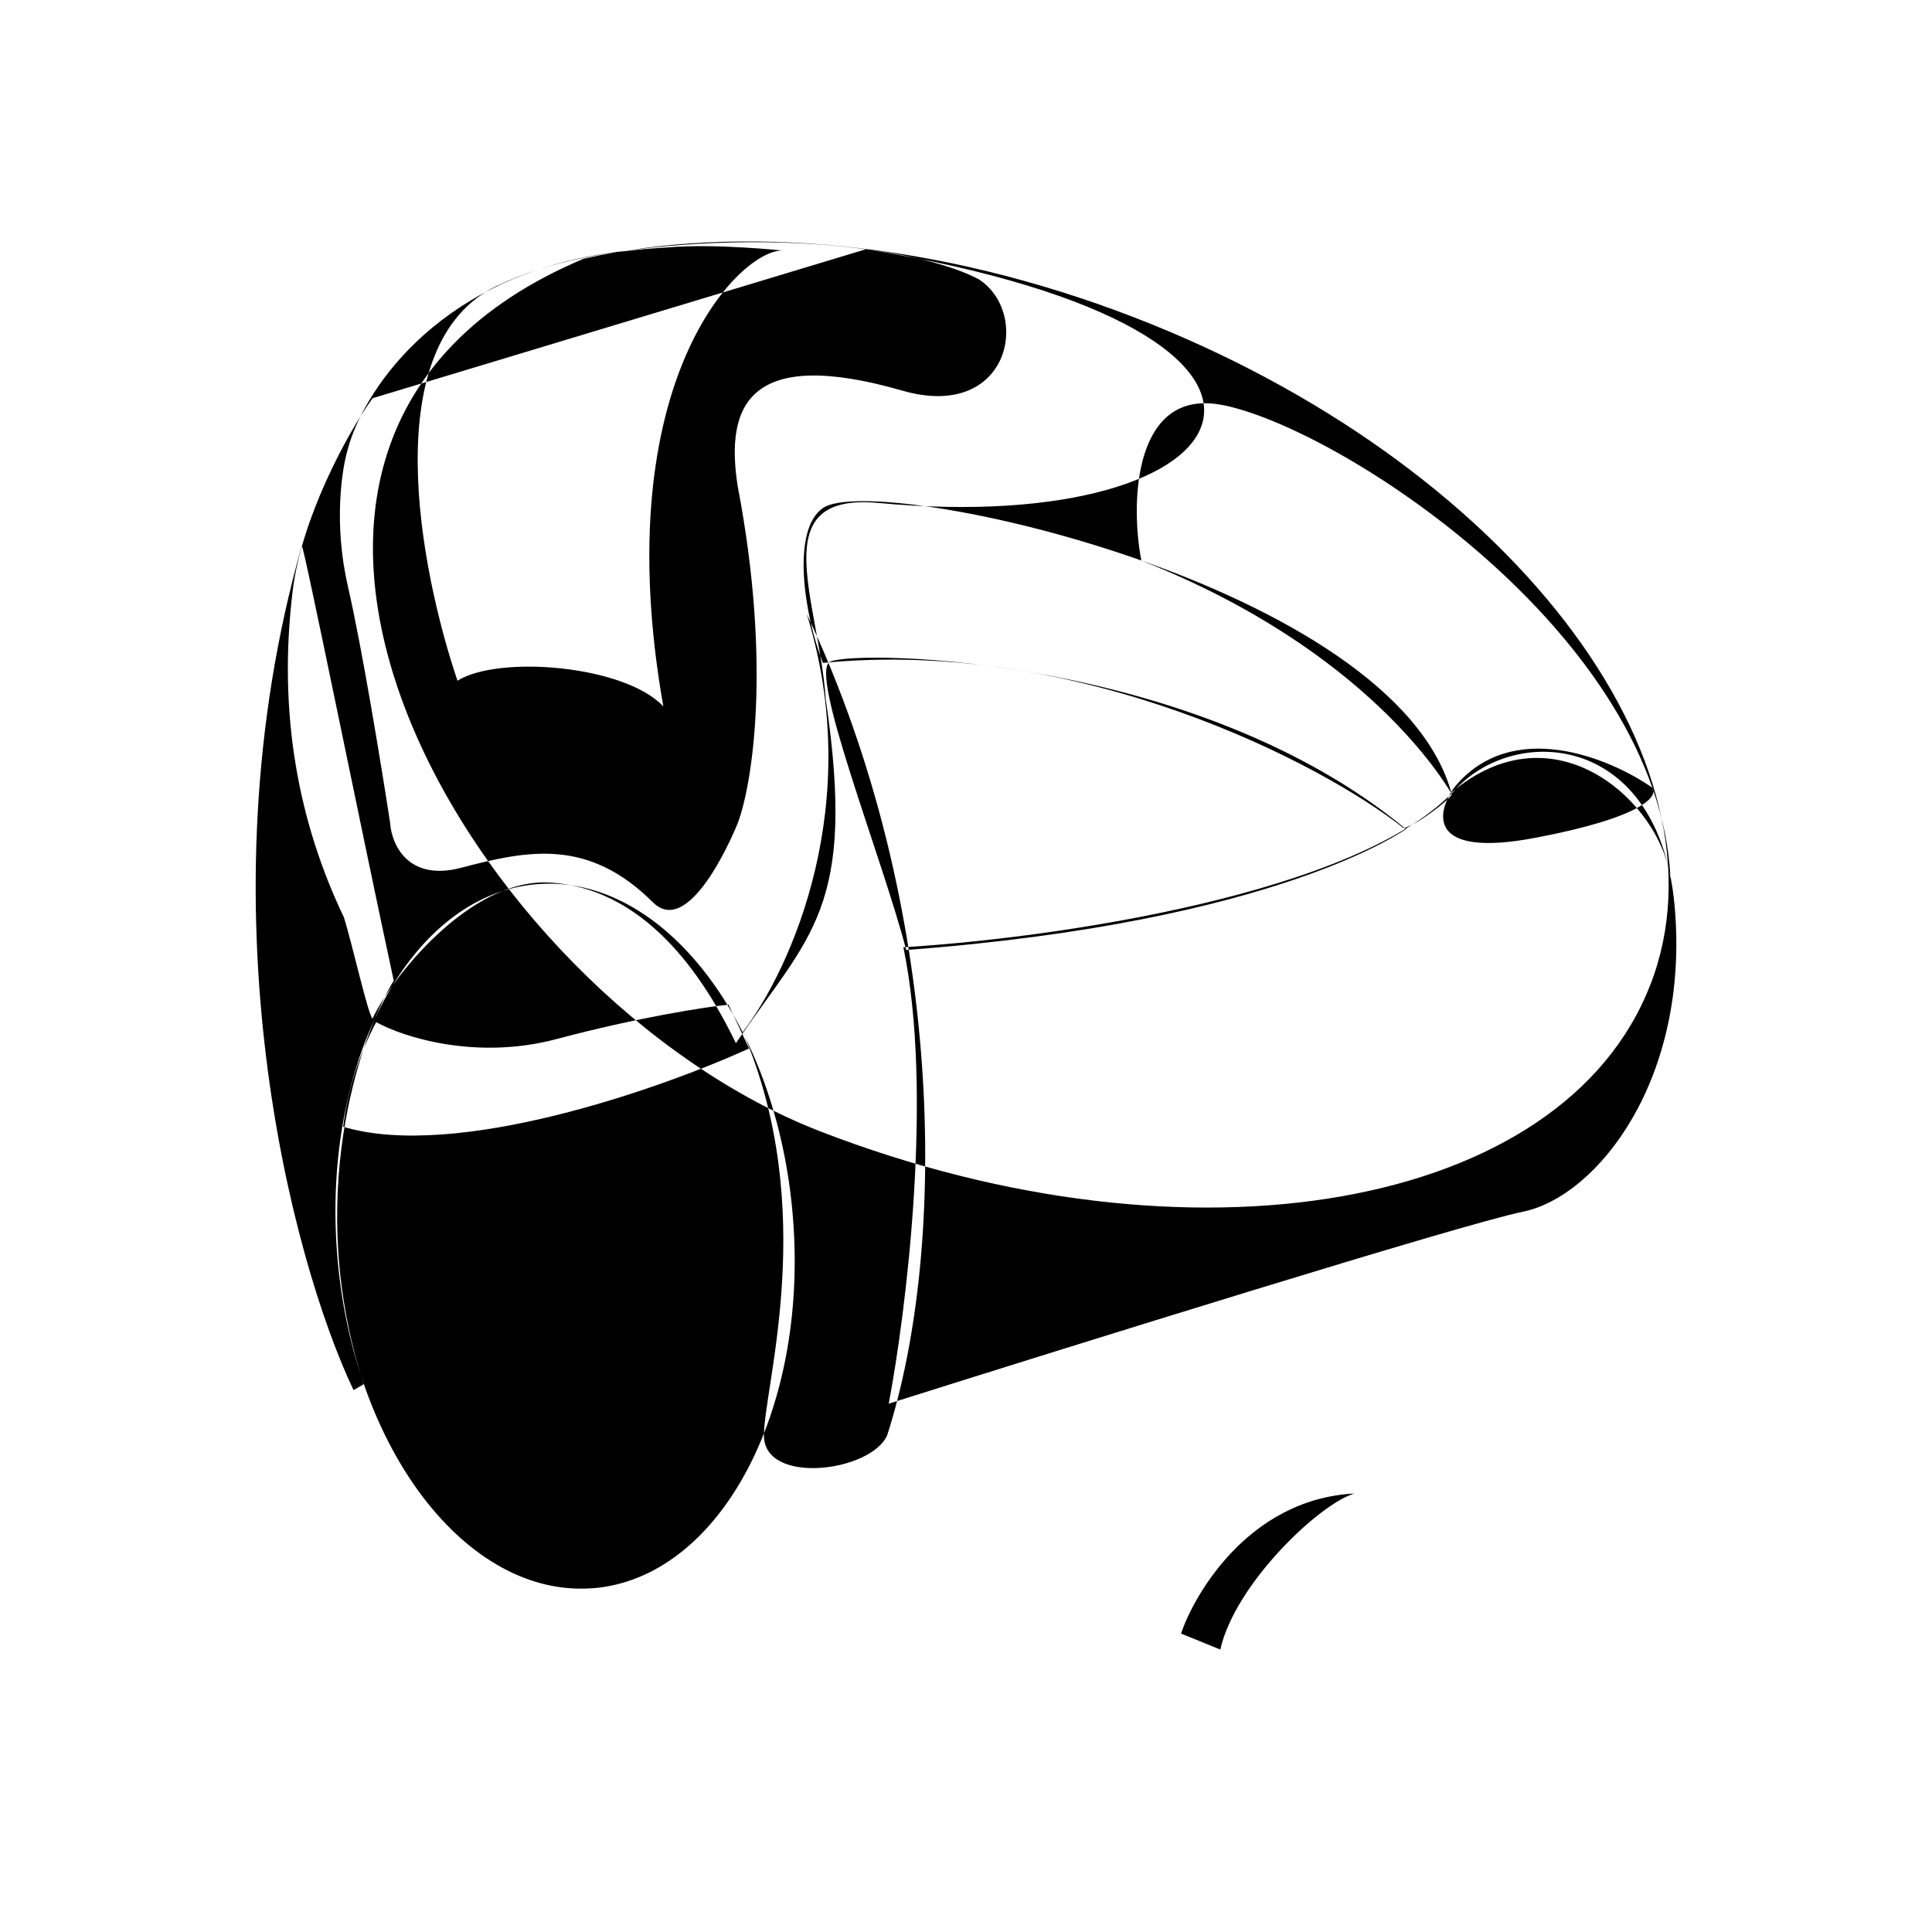
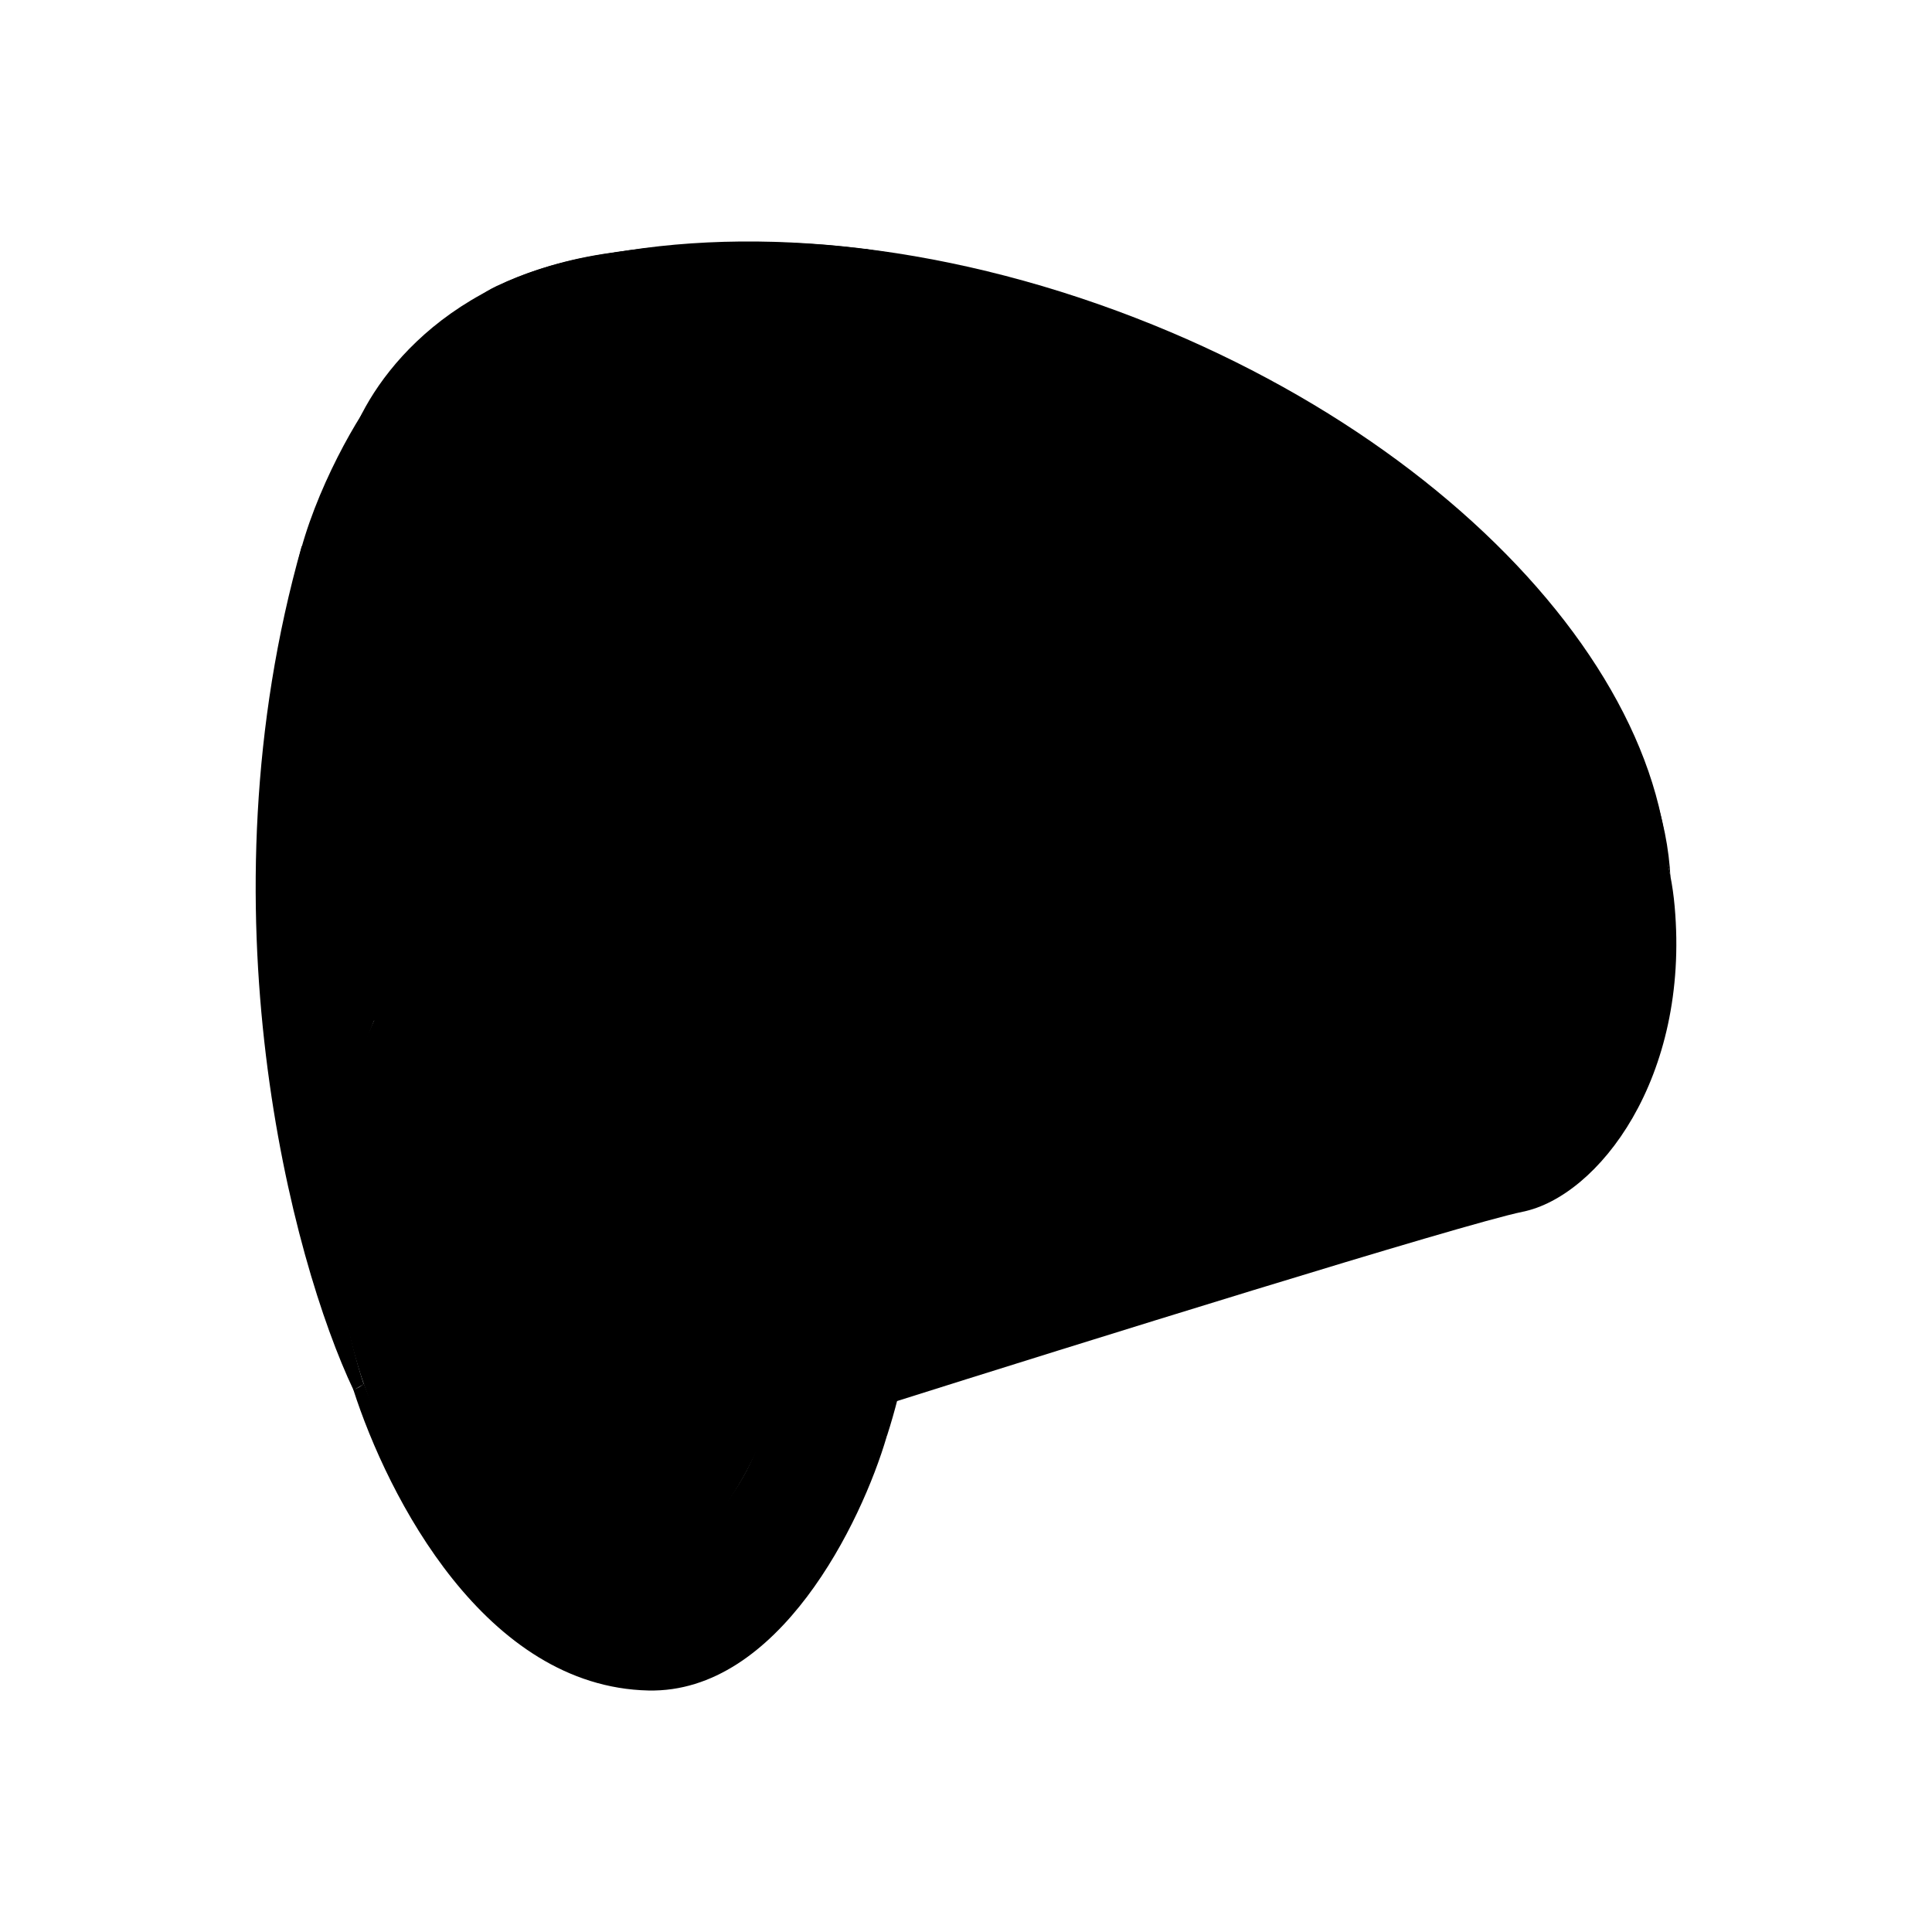
- <svg xmlns="http://www.w3.org/2000/svg" fill="currentColor" viewBox="0 0 24 24">
-   <path fill-rule="evenodd" d="M20.5 12.235c-1.08 2.79-5.696 3.605-10.311 1.819-4.35-1.684-8.362-8.56-2.938-10.84 1.926-.433 4.388-.22 6.85.733 4.615 1.786 7.48 5.497 6.4 8.288m-5.336-7.207c-1.062-.195-1.132 1.171-.987 1.935 2.83 1.117 3.778 2.78 3.848 2.886 1.293-1.1 2.609.129 2.726 1.068-.14-3.049-4.142-5.623-5.587-5.89M4.518 17.195c-.742-2.284-.061-4.295.373-5.014-.39-1.803-1.119-5.422-1.142-5.4-1.28 4.507-.123 8.876.643 10.488zm-.88-9.873c.107-.861.647-1.897.99-2.375l6.133-1.852c6.284 1.042 4.818 3.592.155 3.153-1.436-.135-.743 1.2-.659 2.434.389 2.62-.202 2.925-1.115 4.277-.321-.66-1.032-1.91-2.3-1.995-1.014-.067-2 1.217-2.214 1.69-.056-.05-.247-.906-.355-1.257-.562-1.173-.827-2.531-.635-4.075m.682-.049c-.177-.764-.074-1.446 0-1.692.175-.67 1.055-2.093 3.165-2.425s4-.052 4.68.317c.648.434.368 1.755-.947 1.382-1.916-.553-2.212.178-2.054 1.185.426 2.228.177 3.72 0 4.187 0 0-.573 1.442-1.047.988-.81-.81-1.56-.652-2.39-.435-.663.174-.863-.296-.88-.553-.102-.666-.35-2.19-.528-2.954M6.175 3.55c-1.505.718-.961 3.52-.492 4.906.511-.32 2.077-.193 2.557.319-.716-4.066.976-5.694 1.488-5.662 0 0-.84-.09-1.425-.04-.701.04-1.456.157-2.128.478m11.92 6.239c-1.19 1.328-5.078 1.871-6.873 1.977.374 1.795.035 4.528-.182 5.67 2.314-.731 7.128-2.231 7.875-2.384.935-.19 2.079-1.659 1.888-3.795-.19-2.135-1.945-2.268-2.708-1.467m-7.78-1.573c-.282.119.643 2.428.942 3.583 4.644-.348 6.192-1.5 6.21-1.5-2.603-2.157-6.798-2.232-7.152-2.083m7.72 1.65c-.692-2.603-7.15-4.015-7.812-3.557-.396.273-.234 1.329 0 1.924 3.201-.314 6.203 1.251 7.213 2.052.16-.037.54-.326.6-.419m1.039.539c-1.348.257-1.235-.309-1.011-.623.715-.877 1.938-.365 2.46 0 .08.1-.1.367-1.449.623M7.363 19.73c1.564-.123 2.678-2.18 2.488-4.596s-1.61-4.274-3.175-4.151c-1.564.122-2.678 2.18-2.488 4.595.19 2.416 1.611 4.274 3.175 4.151m-.739-6.776c-.945.175-1.726-.122-1.998-.292.257-.52.93-1.649 2.202-1.736 1.15-.078 1.885.85 2.216 1.55-.481-.039-1.475.303-2.42.478m0 0c-.945.175-1.726-.122-1.998-.292.257-.52.93-1.649 2.202-1.736 1.15-.078 1.885.85 2.216 1.55-.481-.039-1.475.303-2.42.478M8.055 21c1.618.035 2.648-2.088 2.96-3.155l-1.532-.119c-.139.62-.846 1.814-2.174 1.966-1.411.162-2.462-1.612-2.789-2.505a.3.3 0 0 1-.131.075C4.82 18.602 6.03 20.955 8.055 21m0 0c1.618.035 2.648-2.088 2.96-3.155l-1.532-.119c-.139.62-.846 1.814-2.174 1.966-1.411.162-2.462-1.612-2.789-2.505a.3.3 0 0 1-.131.075C4.82 18.602 6.03 20.955 8.055 21m1.967-13.372c.728 2.349-.188 4.399-.794 5.191.95 2.212.262 4.393.262 5.013s1.323.455 1.53 0c.763-2.368.72-6.566-.998-10.204m5.137 12.863-.487-.198c.135-.42.805-1.67 2.153-1.74-.427.123-1.48 1.115-1.666 1.938m-8.243-7.584c-1.01.269-1.916-.028-2.243-.21a3.8 3.8 0 0 0-.41 1.3c1.403.421 3.946-.473 5.042-.972l-.255-.545c-.29.03-1.124.158-2.134.427" />
+ <svg xmlns="http://www.w3.org/2000/svg" viewBox="0 0 24 24" fill="currentColor">
+   <path d="M20.5 12.235c-1.08 2.79-5.696 3.605-10.311 1.819-4.35-1.684-8.362-8.56-2.938-10.84 1.926-.433 4.388-.22 6.85.733 4.615 1.786 7.48 5.497 6.4 8.288" />
+   <path d="M15.165 5.028c-1.062-.195-1.132 1.171-.987 1.935 2.83 1.117 3.778 2.78 3.848 2.886 1.293-1.1 2.609.129 2.726 1.068-.14-3.049-4.142-5.623-5.587-5.89" />
+   <path d="M4.518 17.195c-.742-2.284-.061-4.295.373-5.014-.39-1.803-1.119-5.422-1.142-5.4-1.28 4.507-.123 8.876.643 10.488z" />
+   <path d="M3.638 7.322c.107-.861.647-1.897.99-2.375l6.133-1.852c6.284 1.042 4.818 3.592.155 3.153-1.436-.135-.743 1.2-.659 2.434.389 2.62-.202 2.925-1.115 4.277-.321-.66-1.032-1.91-2.3-1.995-1.014-.067-2 1.217-2.214 1.69-.056-.05-.247-.906-.355-1.257-.562-1.173-.827-2.531-.635-4.075" />
+   <path d="M4.32 7.273c-.177-.764-.074-1.446 0-1.692.175-.67 1.055-2.093 3.165-2.425s4-.052 4.68.317c.648.434.368 1.755-.947 1.382-1.916-.553-2.212.178-2.054 1.185.426 2.228.177 3.72 0 4.187 0 0-.573 1.442-1.047.988-.81-.81-1.56-.652-2.39-.435-.663.174-.863-.296-.88-.553-.102-.666-.35-2.19-.528-2.954" />
+   <path d="M6.175 3.55c-1.505.718-.961 3.52-.492 4.906.511-.32 2.077-.193 2.557.319-.716-4.066.976-5.694 1.488-5.662 0 0-.84-.09-1.425-.04-.701.04-1.456.157-2.128.478" />
+   <path d="M18.095 9.79c-1.19 1.328-5.078 1.871-6.873 1.977.374 1.795.035 4.528-.182 5.67 2.314-.731 7.128-2.231 7.875-2.384.935-.19 2.079-1.659 1.888-3.795-.19-2.135-1.945-2.268-2.708-1.467" />
+   <path d="M10.315 8.218c-.282.119.643 2.428.942 3.583 4.644-.348 6.192-1.5 6.21-1.5-2.603-2.157-6.798-2.232-7.152-2.083" />
+   <path d="M18.035 9.868c-.692-2.603-7.15-4.015-7.812-3.557-.396.273-.234 1.329 0 1.924 3.201-.314 6.203 1.251 7.213 2.052.16-.037.54-.326.6-.419" />
+   <path d="M19.075 10.407c-1.348.257-1.235-.309-1.011-.623.715-.877 1.938-.365 2.46 0 .08.1-.1.367-1.449.623" />
+   <path d="M7.363 19.73c1.564-.123 2.678-2.18 2.488-4.596s-1.61-4.274-3.175-4.151c-1.564.122-2.678 2.18-2.488 4.595.19 2.416 1.611 4.274 3.175 4.151" />
+   <path d="M6.624 12.953c-.945.175-1.726-.122-1.998-.292.257-.52.93-1.649 2.202-1.736 1.15-.078 1.885.85 2.216 1.55-.481-.039-1.475.303-2.42.478" />
+   <path d="M8.055 21c1.618.035 2.648-2.088 2.96-3.155l-1.532-.119c-.139.62-.846 1.814-2.174 1.966-1.411.162-2.462-1.612-2.789-2.505a.3.3 0 0 1-.131.075C4.82 18.602 6.03 20.955 8.055 21" />
+   <path d="M10.022 7.628c.728 2.349-.188 4.399-.794 5.191.95 2.212.262 4.393.262 5.013s1.323.455 1.53 0c.763-2.368.72-6.566-.998-10.204" />
+   <path d="m5.137 12.863-.487-.198c.135-.42.805-1.67 2.153-1.74-.427.123-1.48 1.115-1.666 1.938" />
+   <path d="M6.916 12.907c-1.01.269-1.916-.028-2.243-.21a3.8 3.8 0 0 0-.41 1.3c1.403.421 3.946-.473 5.042-.972l-.255-.545c-.29.03-1.124.158-2.134.427" />
</svg>
